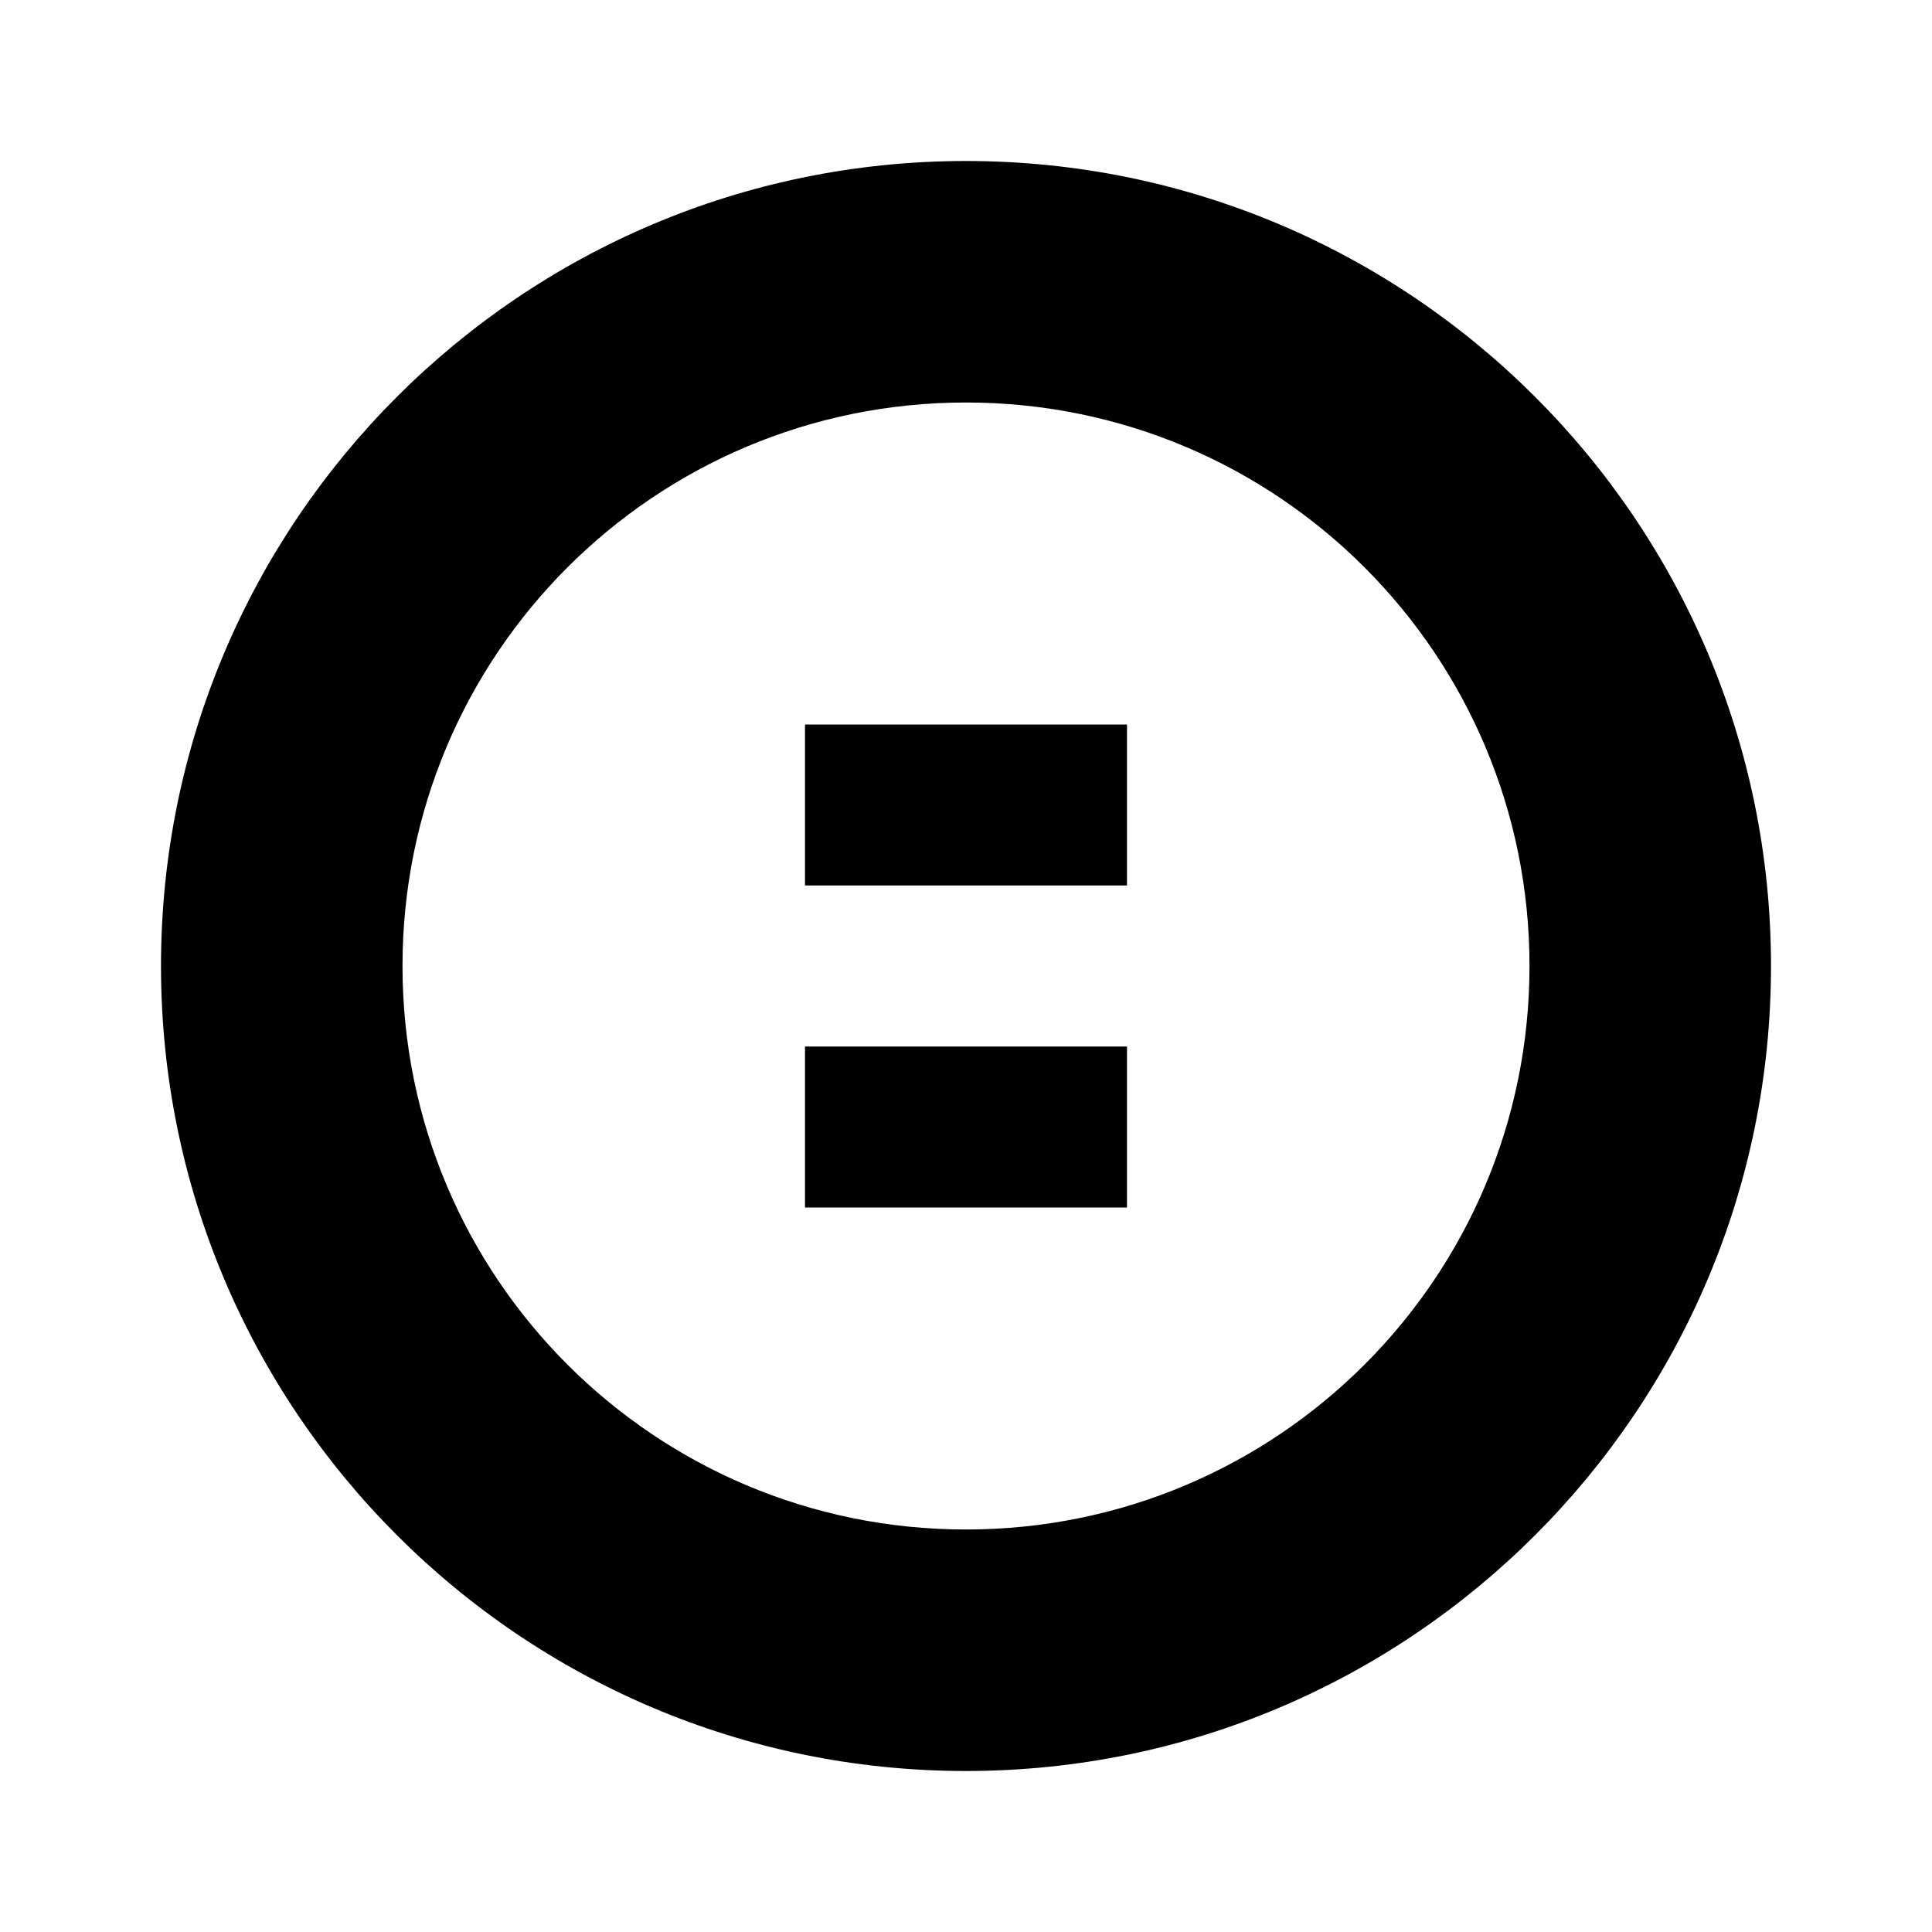
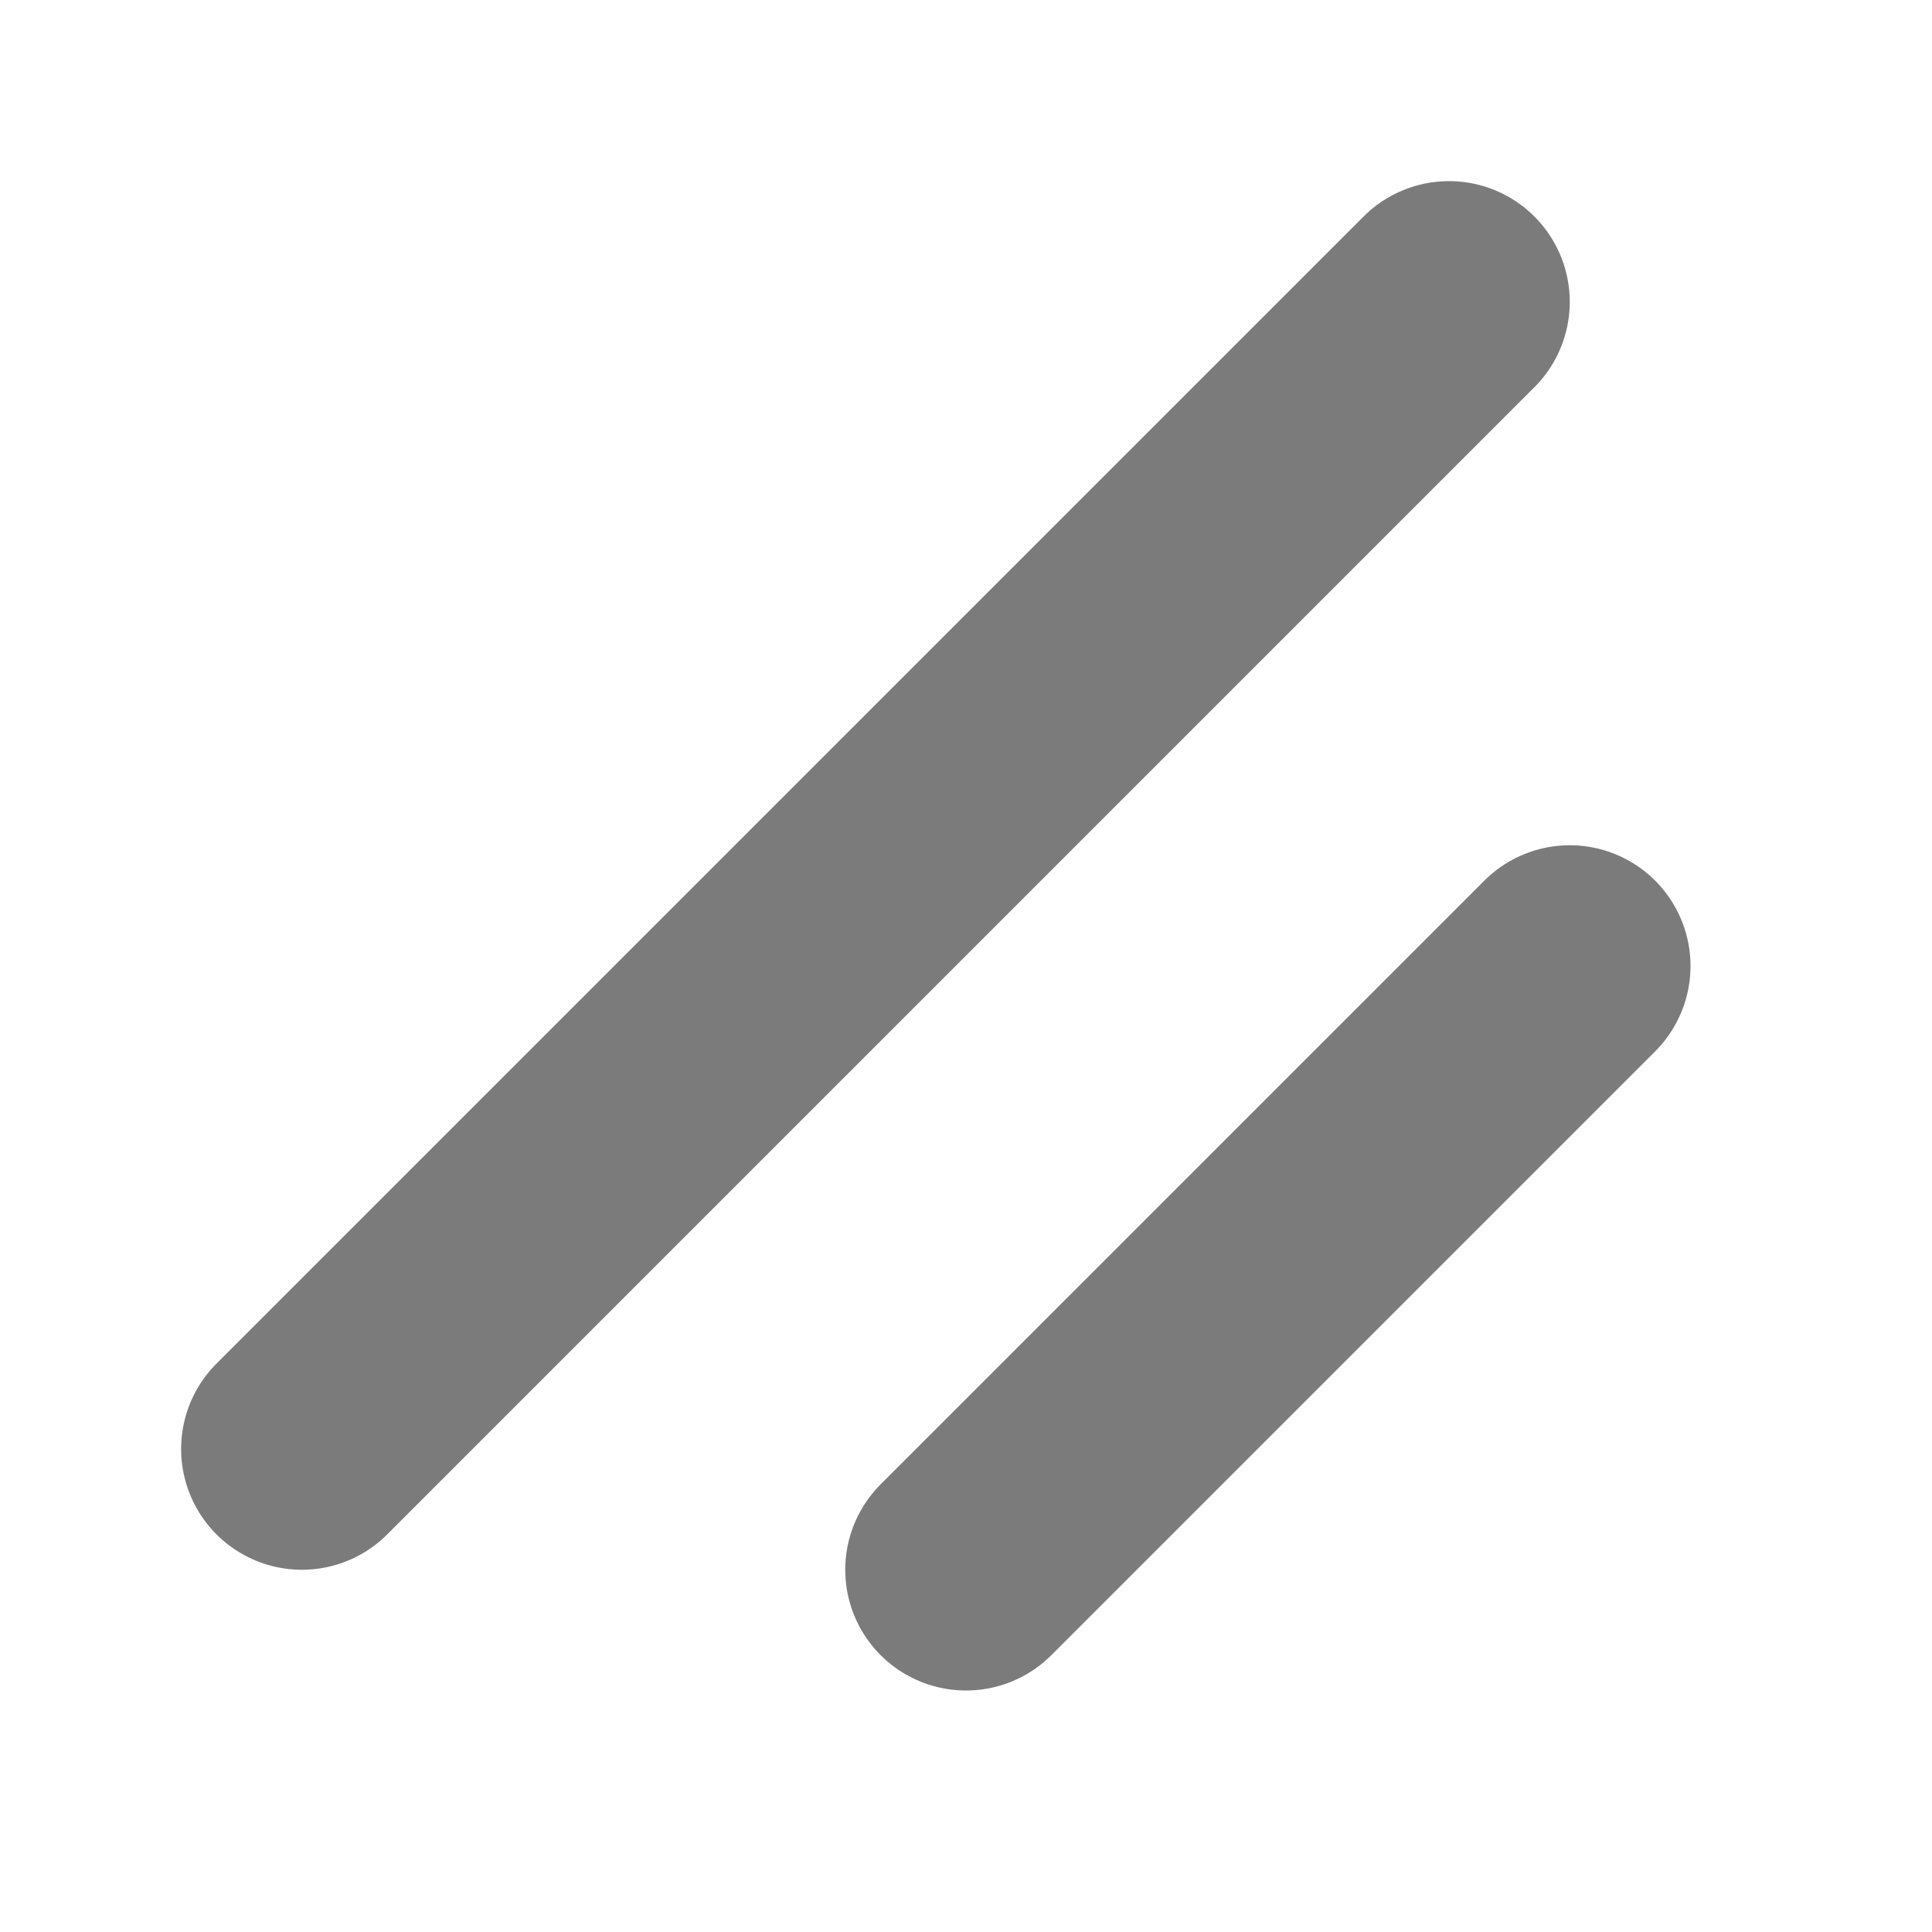
- <svg xmlns="http://www.w3.org/2000/svg" width="24" height="24" viewBox="0 0 24 24">
-   <path d="M12 2C6.48 2 2 6.48 2 12s4.48 10 10 10 10-4.48 10-10S17.52 2 12 2zm0 3c3.87 0 7 3.13 7 7s-3.13 7-7 7-7-3.13-7-7 3.13-7 7-7zm-2 4h4v2h-4V9zm0 4h4v2h-4v-2z" fill="currentColor" />
+ <svg xmlns="http://www.w3.org/2000/svg" id="Layer_1" version="1.1" viewBox="0 0 256 256">
+   <defs>
+     <style>
+       .st0, .st1 {
+         fill: none;
+       }
+ 
+       .st1 {
+         stroke: #7B7B7B; /* Changed from #000 to #7B7B7B */
+         stroke-linecap: round;
+         stroke-linejoin: round;
+         stroke-width: 32px;
+       }
+     </style>
+   </defs>
+   <rect class="st0" width="256" height="256" />
+   <line class="st1" x1="208" y1="128" x2="128" y2="208" />
+   <line class="st1" x1="192" y1="40" x2="40" y2="192" />
</svg>
